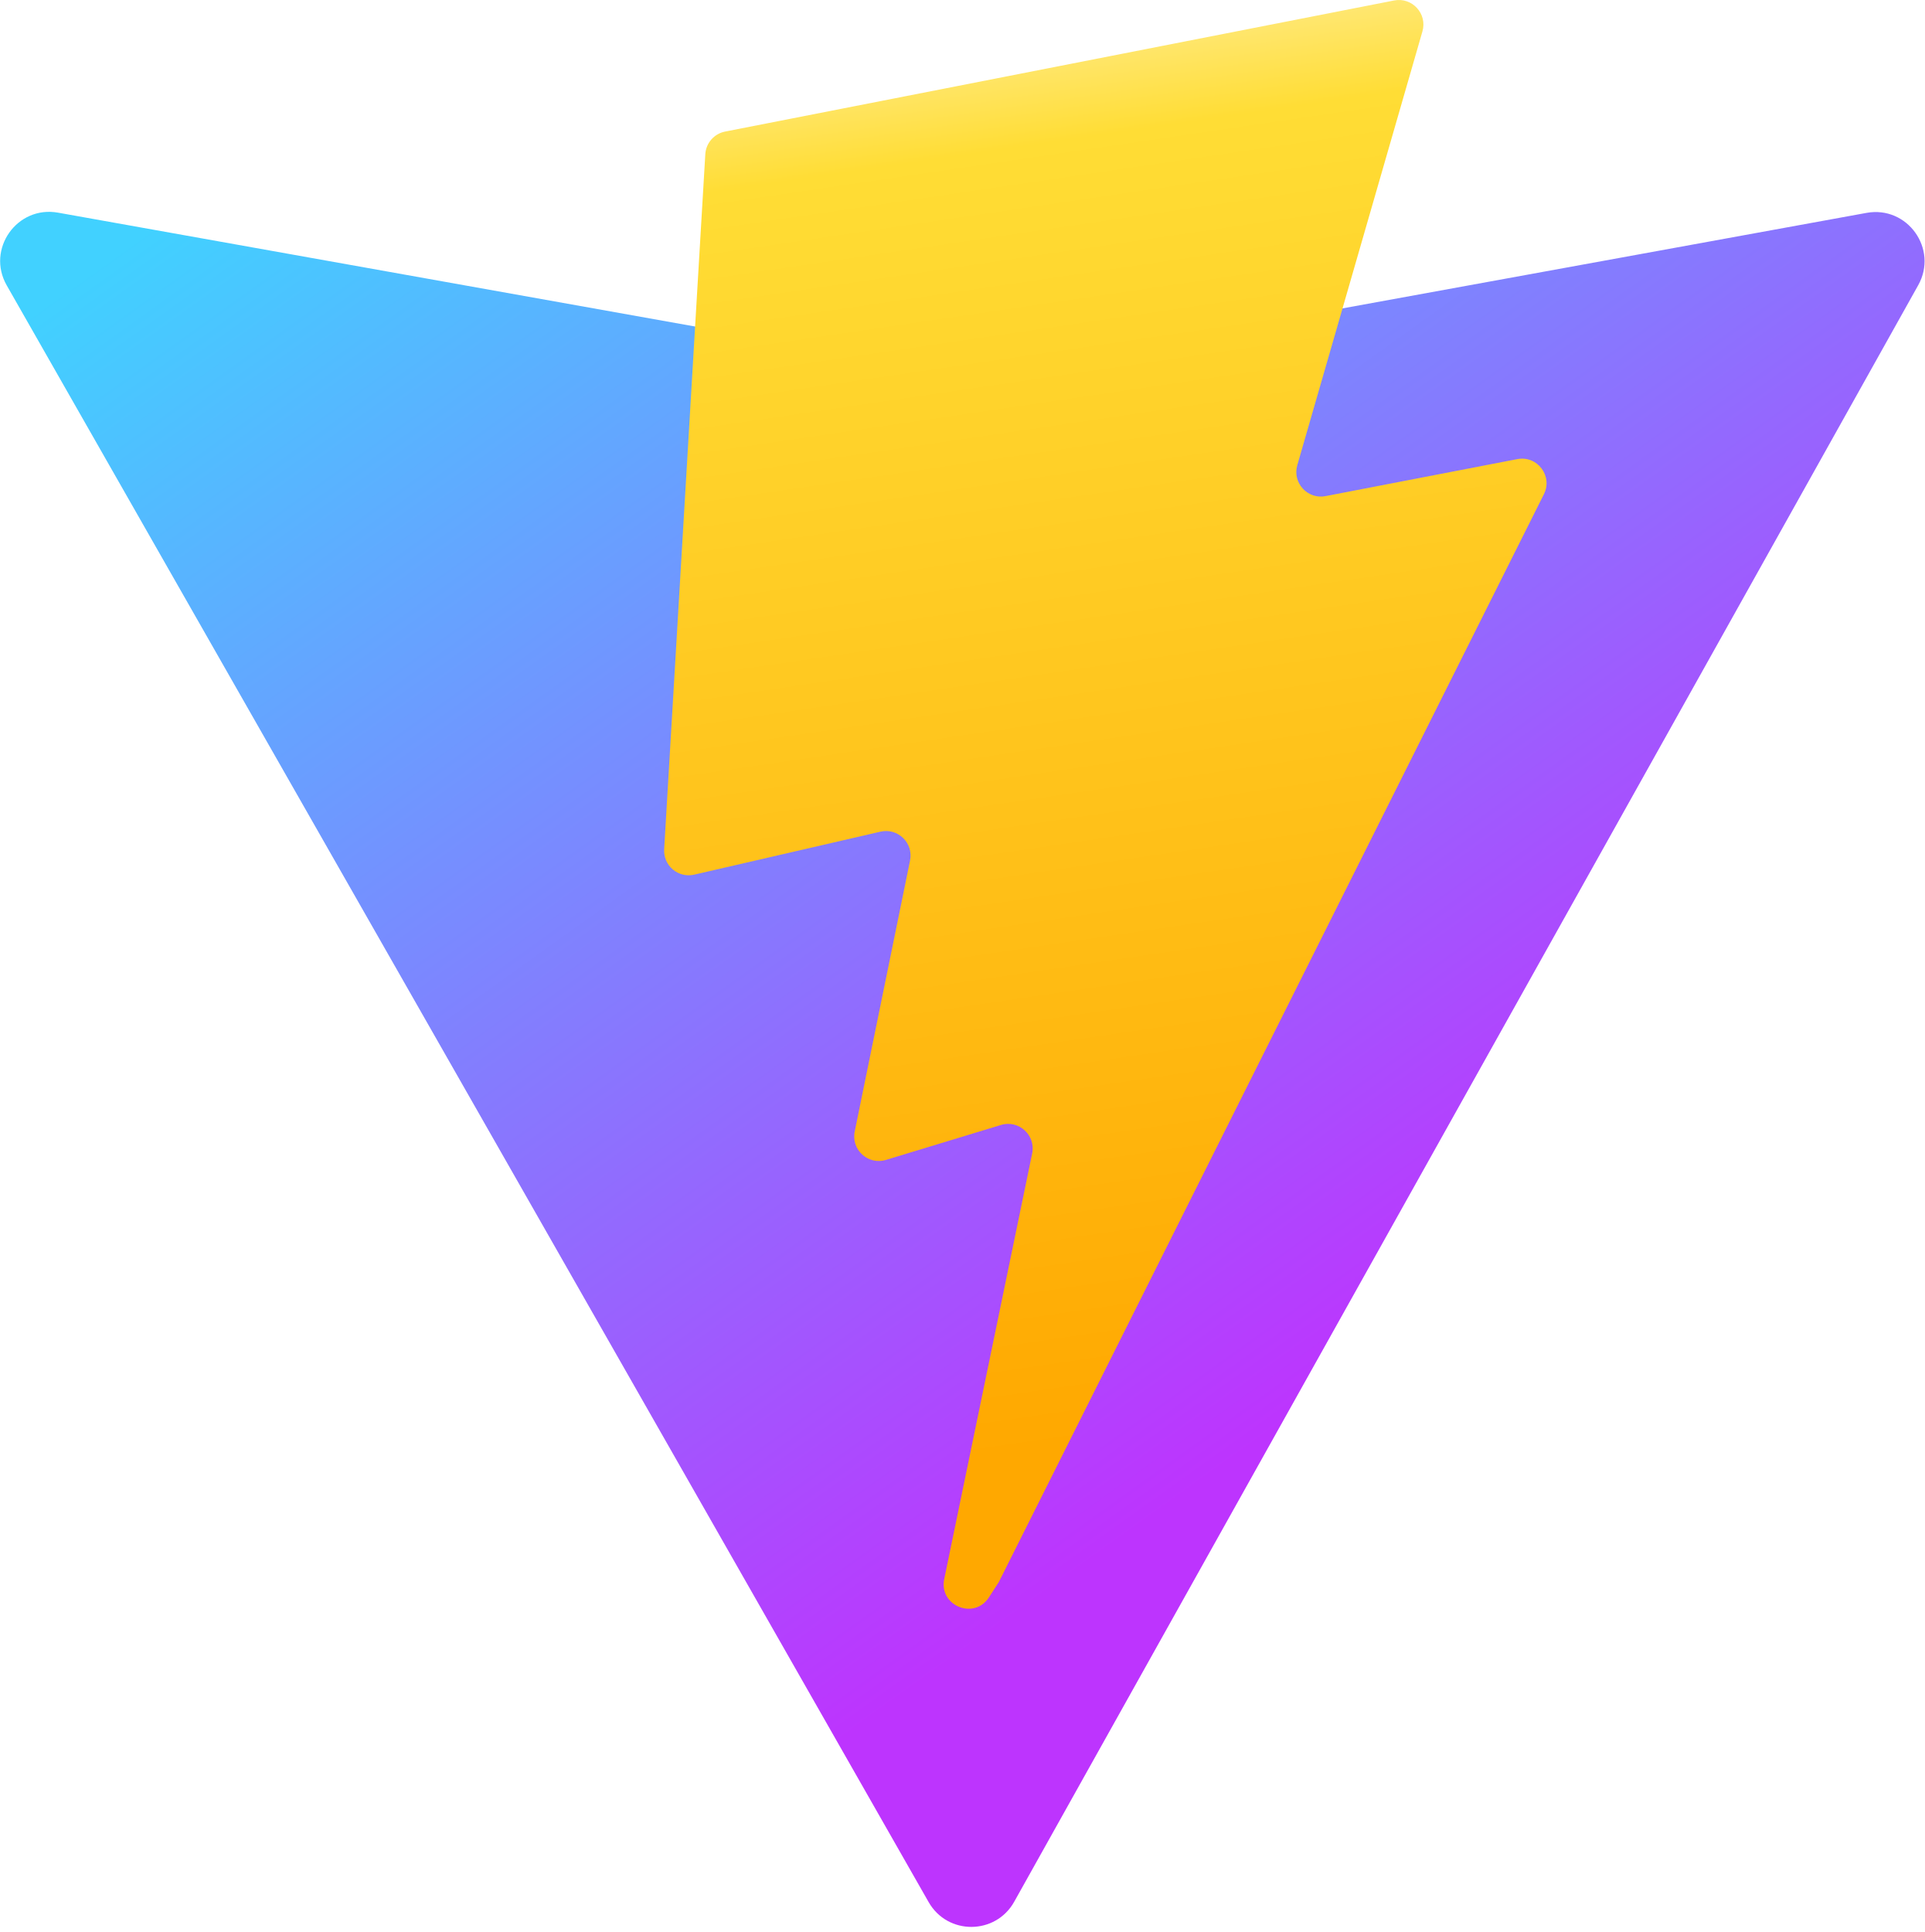
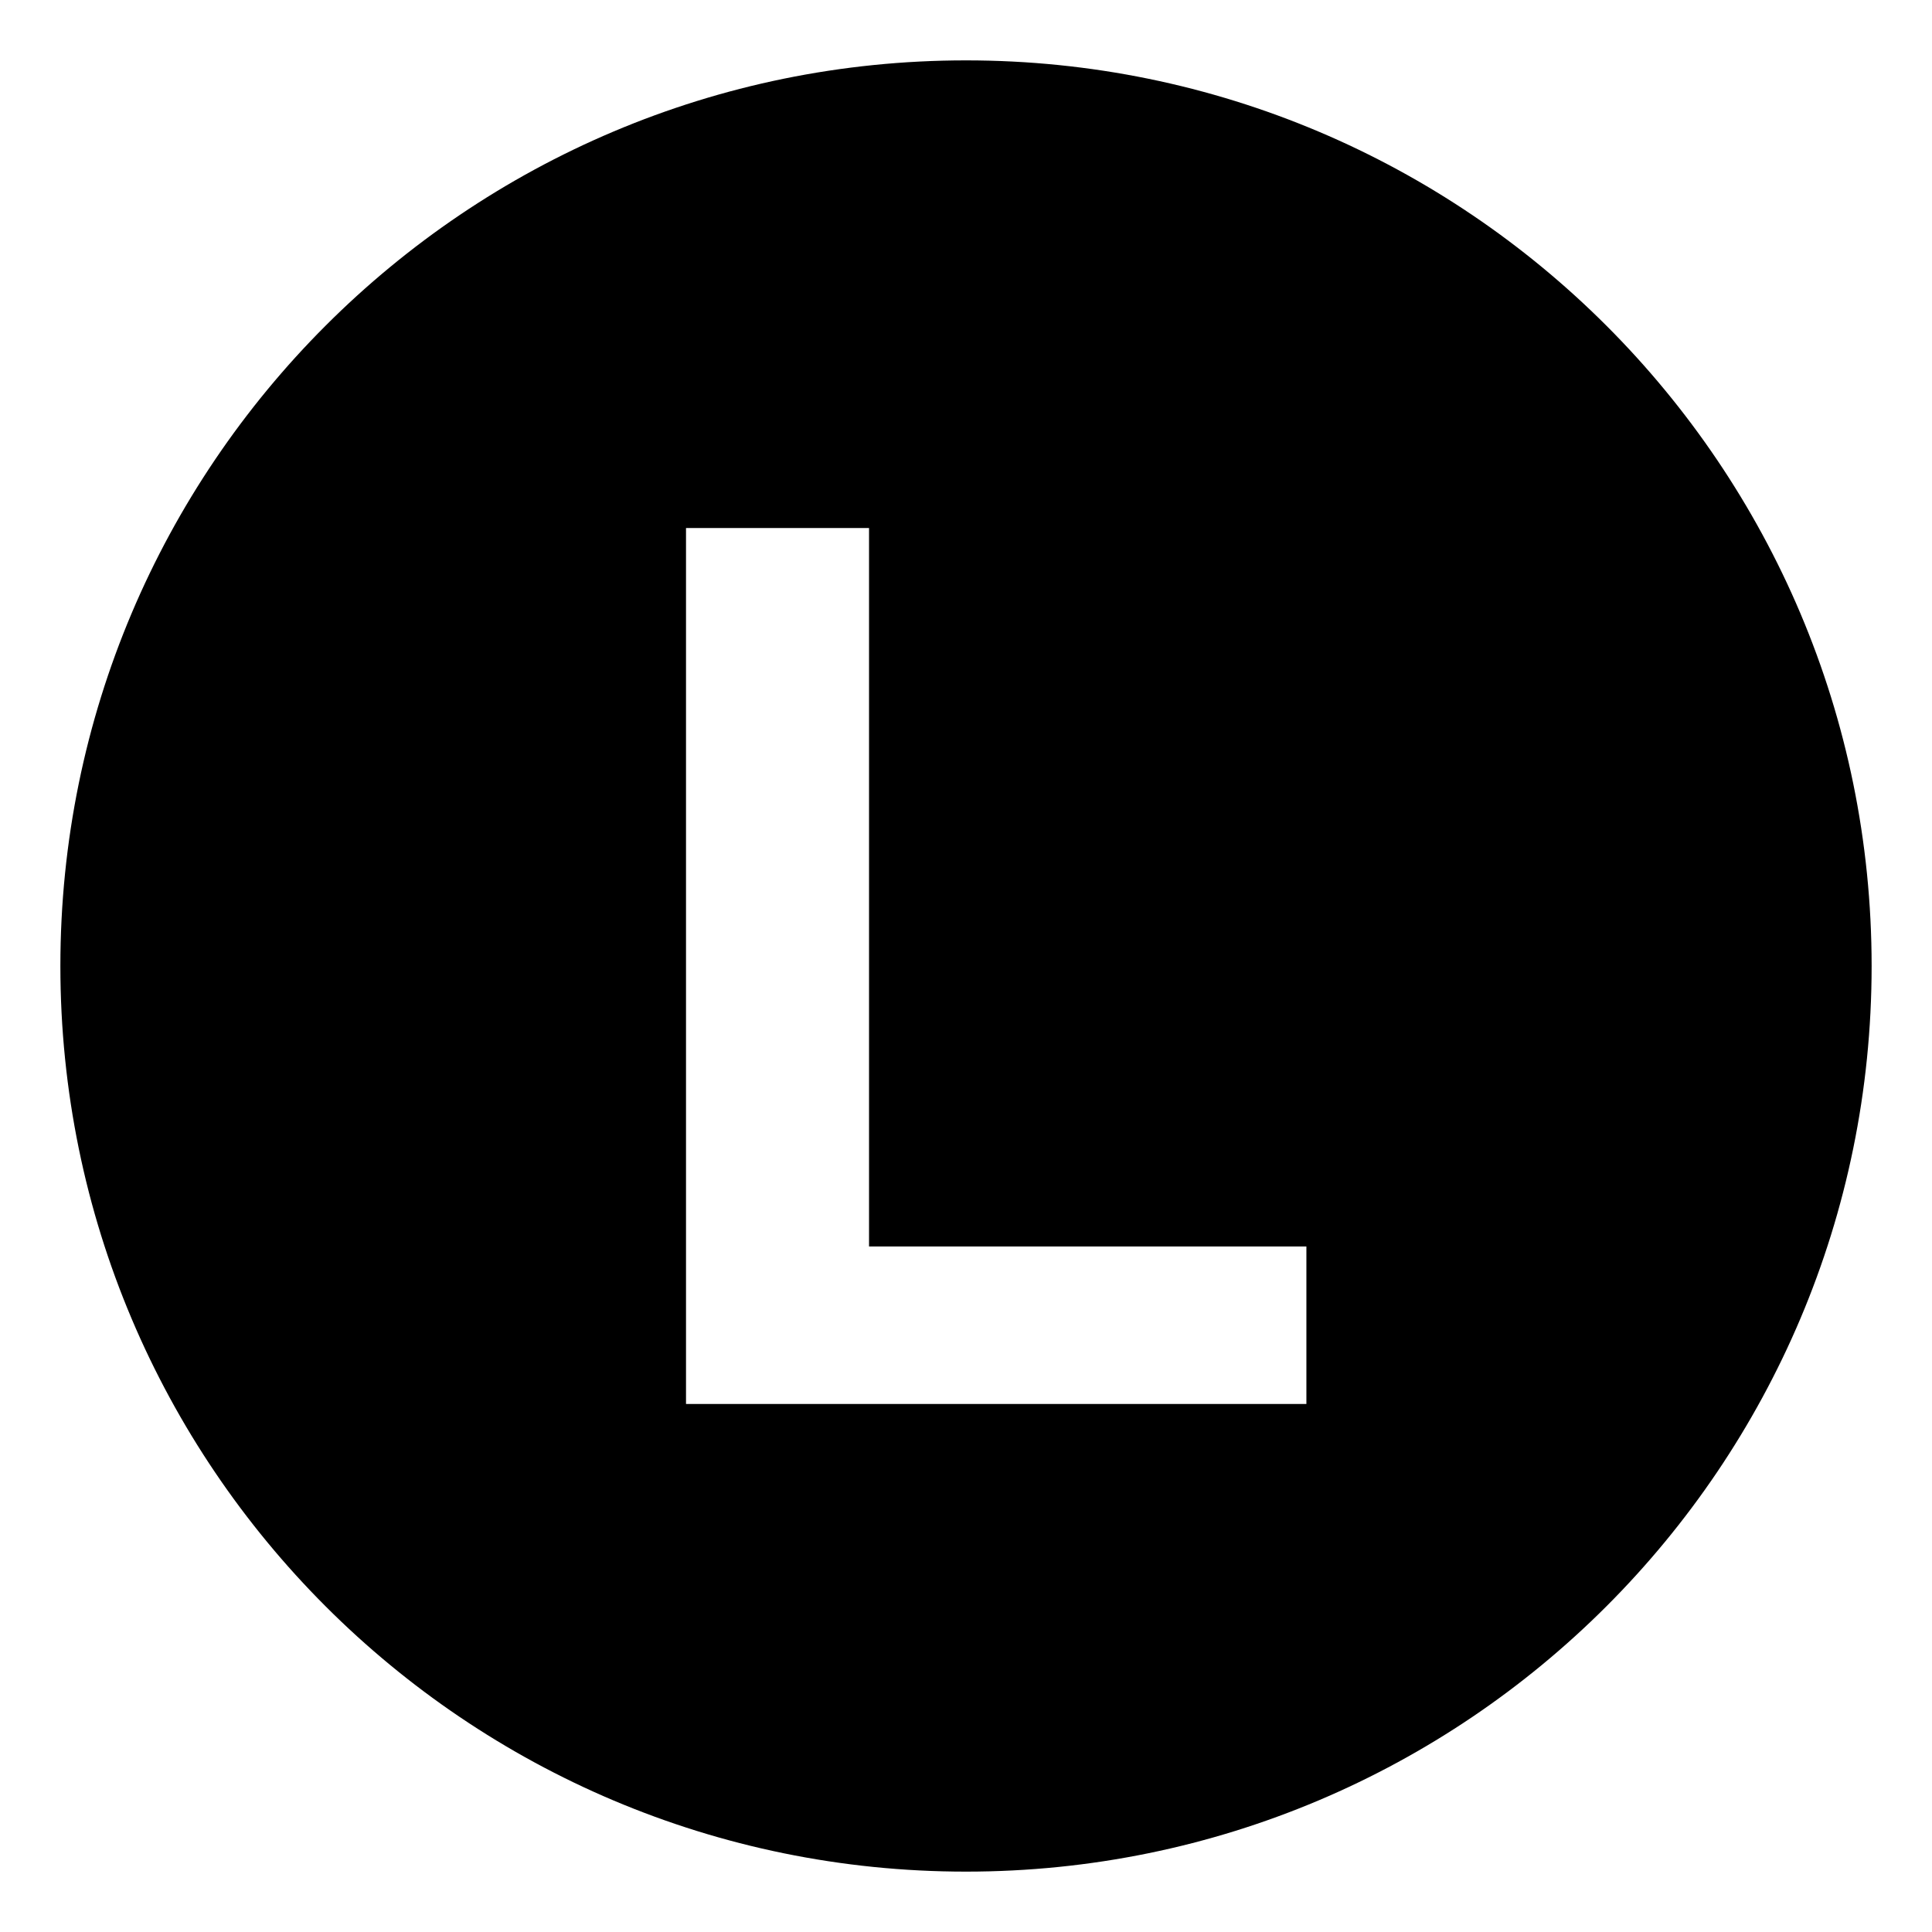
- <svg xmlns="http://www.w3.org/2000/svg" aria-hidden="true" role="img" class="iconify iconify--logos" width="31.88" height="32" preserveAspectRatio="xMidYMid meet" viewBox="0 0 256 257">
-   <defs>
-     <linearGradient id="IconifyId1813088fe1fbc01fb466" x1="-.828%" x2="57.636%" y1="7.652%" y2="78.411%">
-       <stop offset="0%" stop-color="#41D1FF" />
-       <stop offset="100%" stop-color="#BD34FE" />
-     </linearGradient>
-     <linearGradient id="IconifyId1813088fe1fbc01fb467" x1="43.376%" x2="50.316%" y1="2.242%" y2="89.03%">
-       <stop offset="0%" stop-color="#FFEA83" />
-       <stop offset="8.333%" stop-color="#FFDD35" />
-       <stop offset="100%" stop-color="#FFA800" />
-     </linearGradient>
-   </defs>
-   <path fill="url(#IconifyId1813088fe1fbc01fb466)" d="M255.153 37.938L134.897 252.976c-2.483 4.44-8.862 4.466-11.382.048L.875 37.958c-2.746-4.814 1.371-10.646 6.827-9.67l120.385 21.517a6.537 6.537 0 0 0 2.322-.004l117.867-21.483c5.438-.991 9.574 4.796 6.877 9.62Z" />
-   <path fill="url(#IconifyId1813088fe1fbc01fb467)" d="M185.432.063L96.44 17.501a3.268 3.268 0 0 0-2.634 3.014l-5.474 92.456a3.268 3.268 0 0 0 3.997 3.378l24.777-5.718c2.318-.535 4.413 1.507 3.936 3.838l-7.361 36.047c-.495 2.426 1.782 4.5 4.151 3.78l15.304-4.649c2.372-.72 4.652 1.36 4.15 3.788l-11.698 56.621c-.732 3.542 3.979 5.473 5.943 2.437l1.313-2.028l72.516-144.72c1.215-2.423-.88-5.186-3.54-4.672l-25.505 4.922c-2.396.462-4.435-1.77-3.759-4.114l16.646-57.705c.677-2.35-1.37-4.583-3.769-4.113Z" />
+ <svg xmlns="http://www.w3.org/2000/svg" viewBox="0 0 64 64" aria-hidden="true" role="img" class="iconify iconify--emojione-monotone" preserveAspectRatio="xMidYMid meet" fill="#000000">
+   <g id="SVGRepo_bgCarrier" stroke-width="0" />
+   <g id="SVGRepo_tracerCarrier" stroke-linecap="round" stroke-linejoin="round" />
+   <g id="SVGRepo_iconCarrier">
+     <path d="M32 2C15.432 2 2 15.432 2 32s13.432 30 30 30s30-13.432 30-30S48.568 2 32 2zm11.275 44.508h-20.55V17.492h6.063v23.799h14.488v5.217z" fill="#000000" />
+   </g>
</svg>
